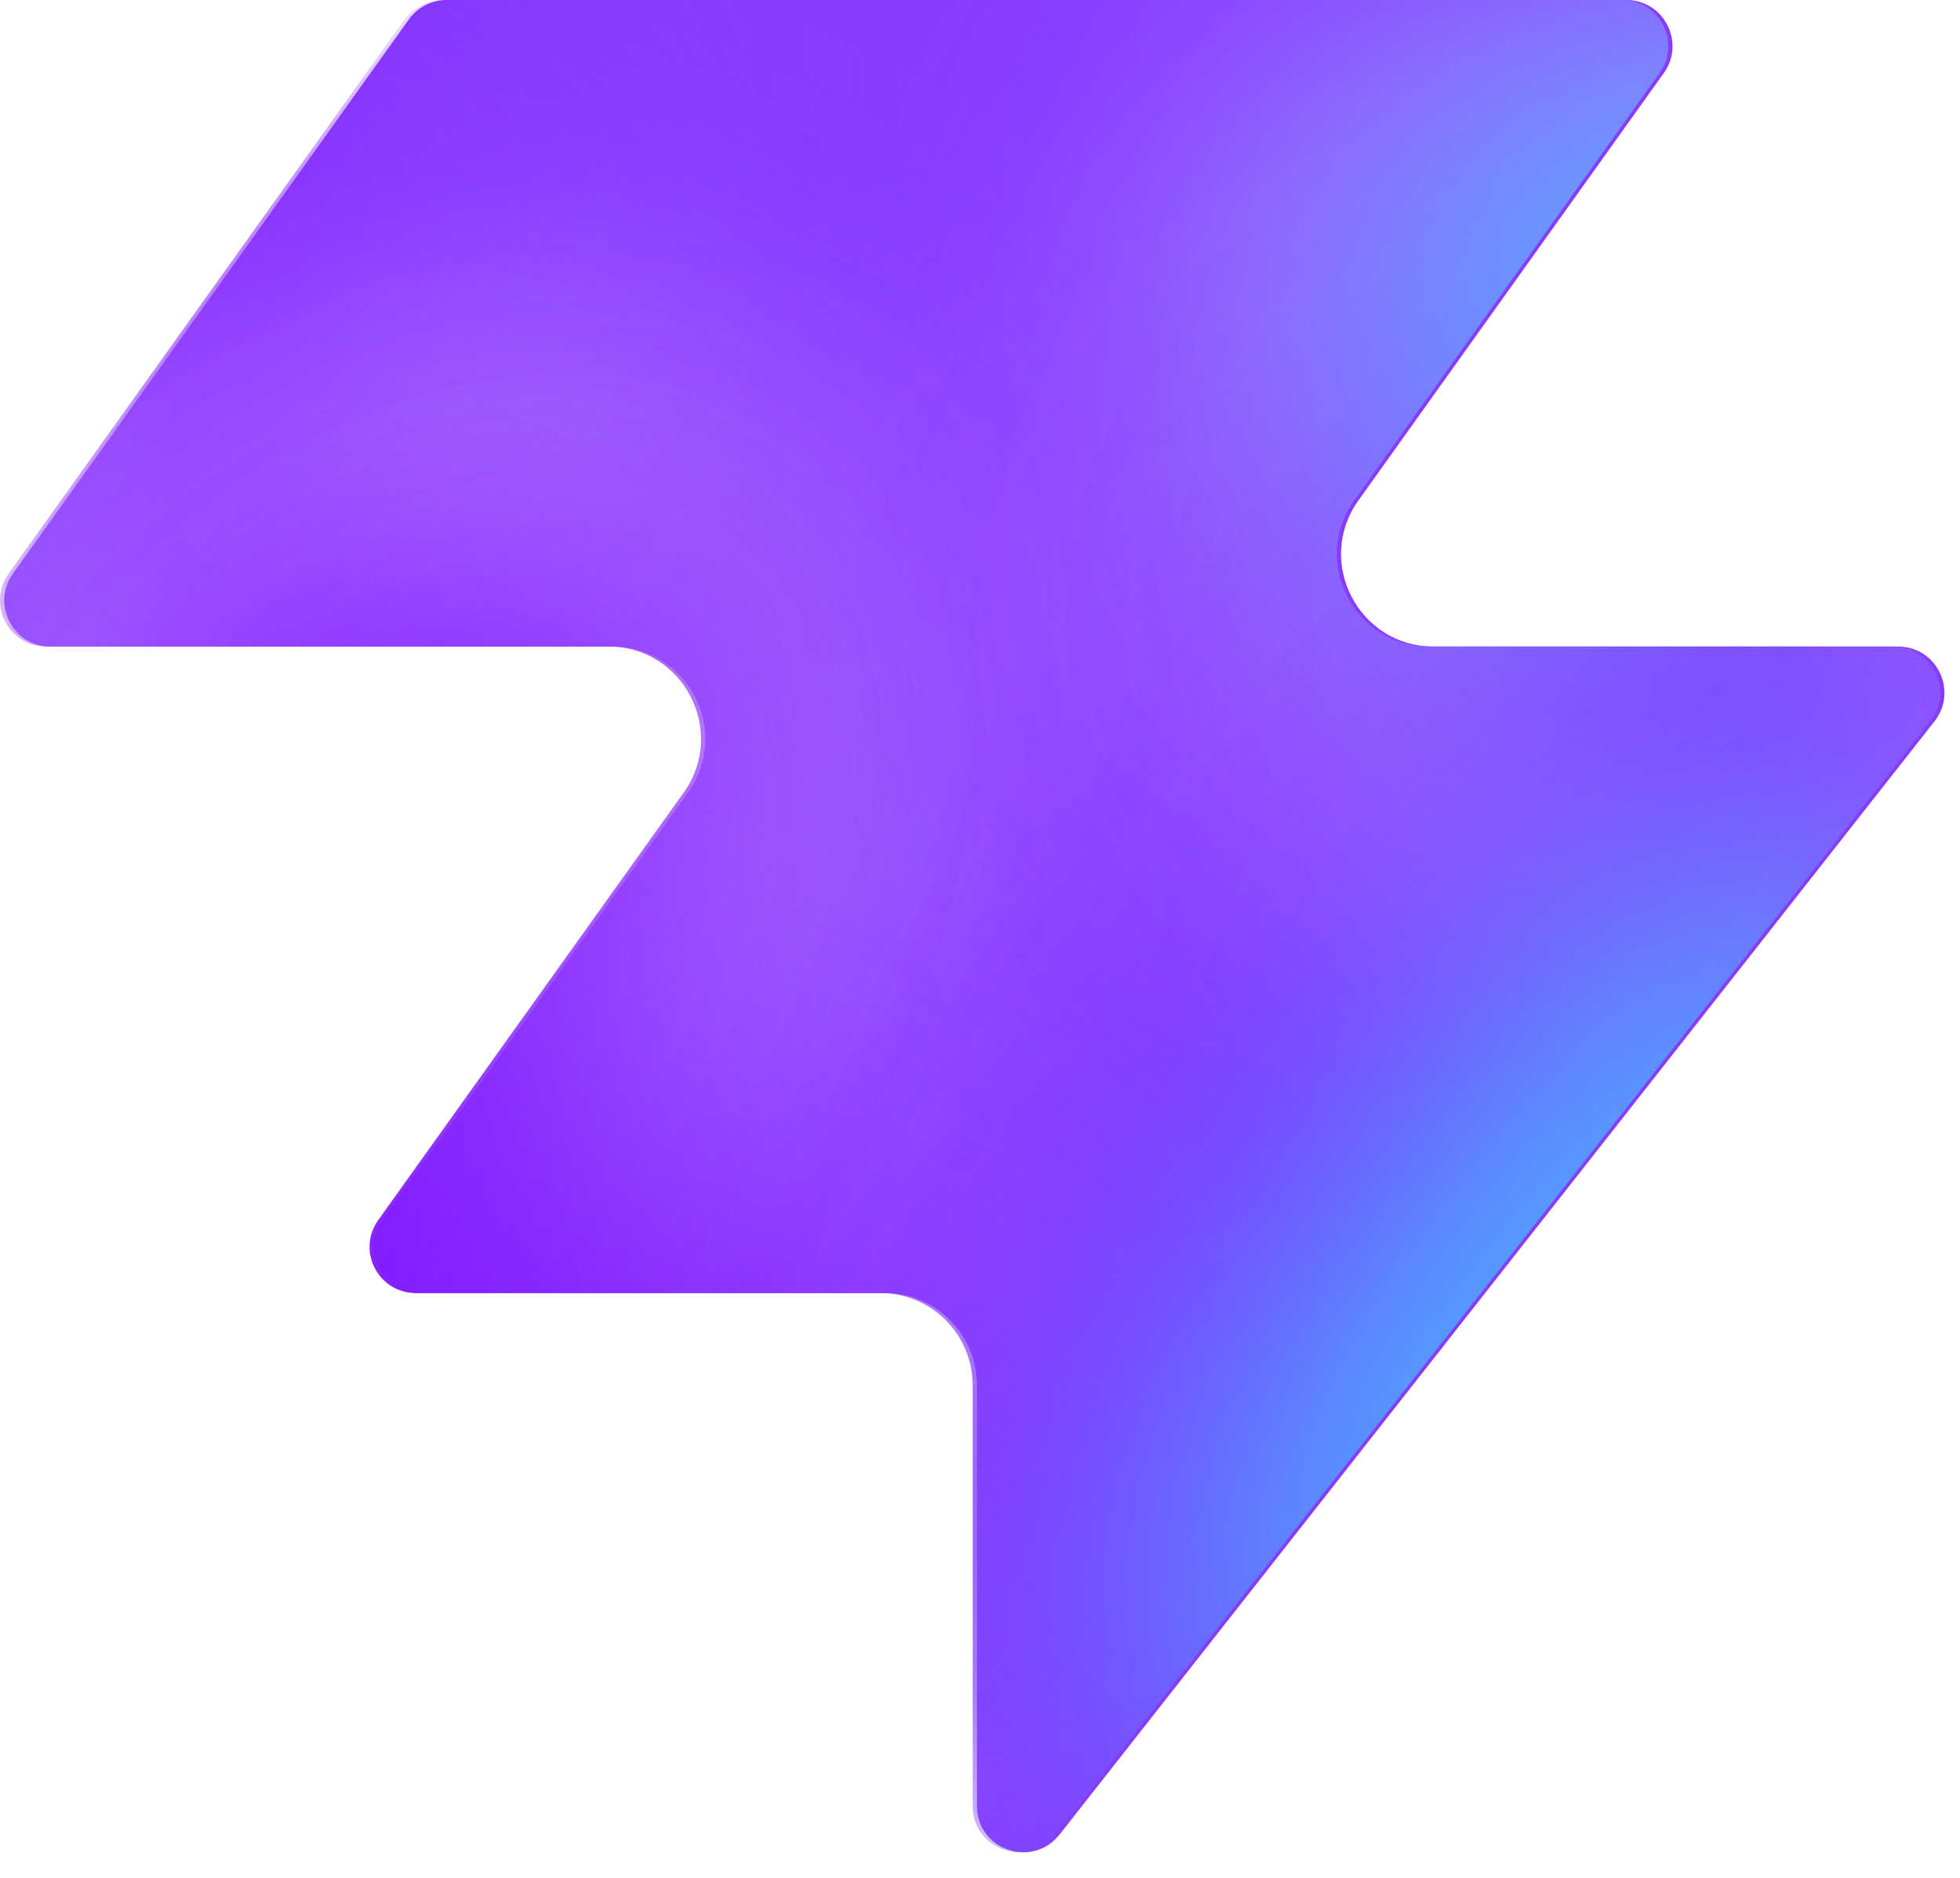
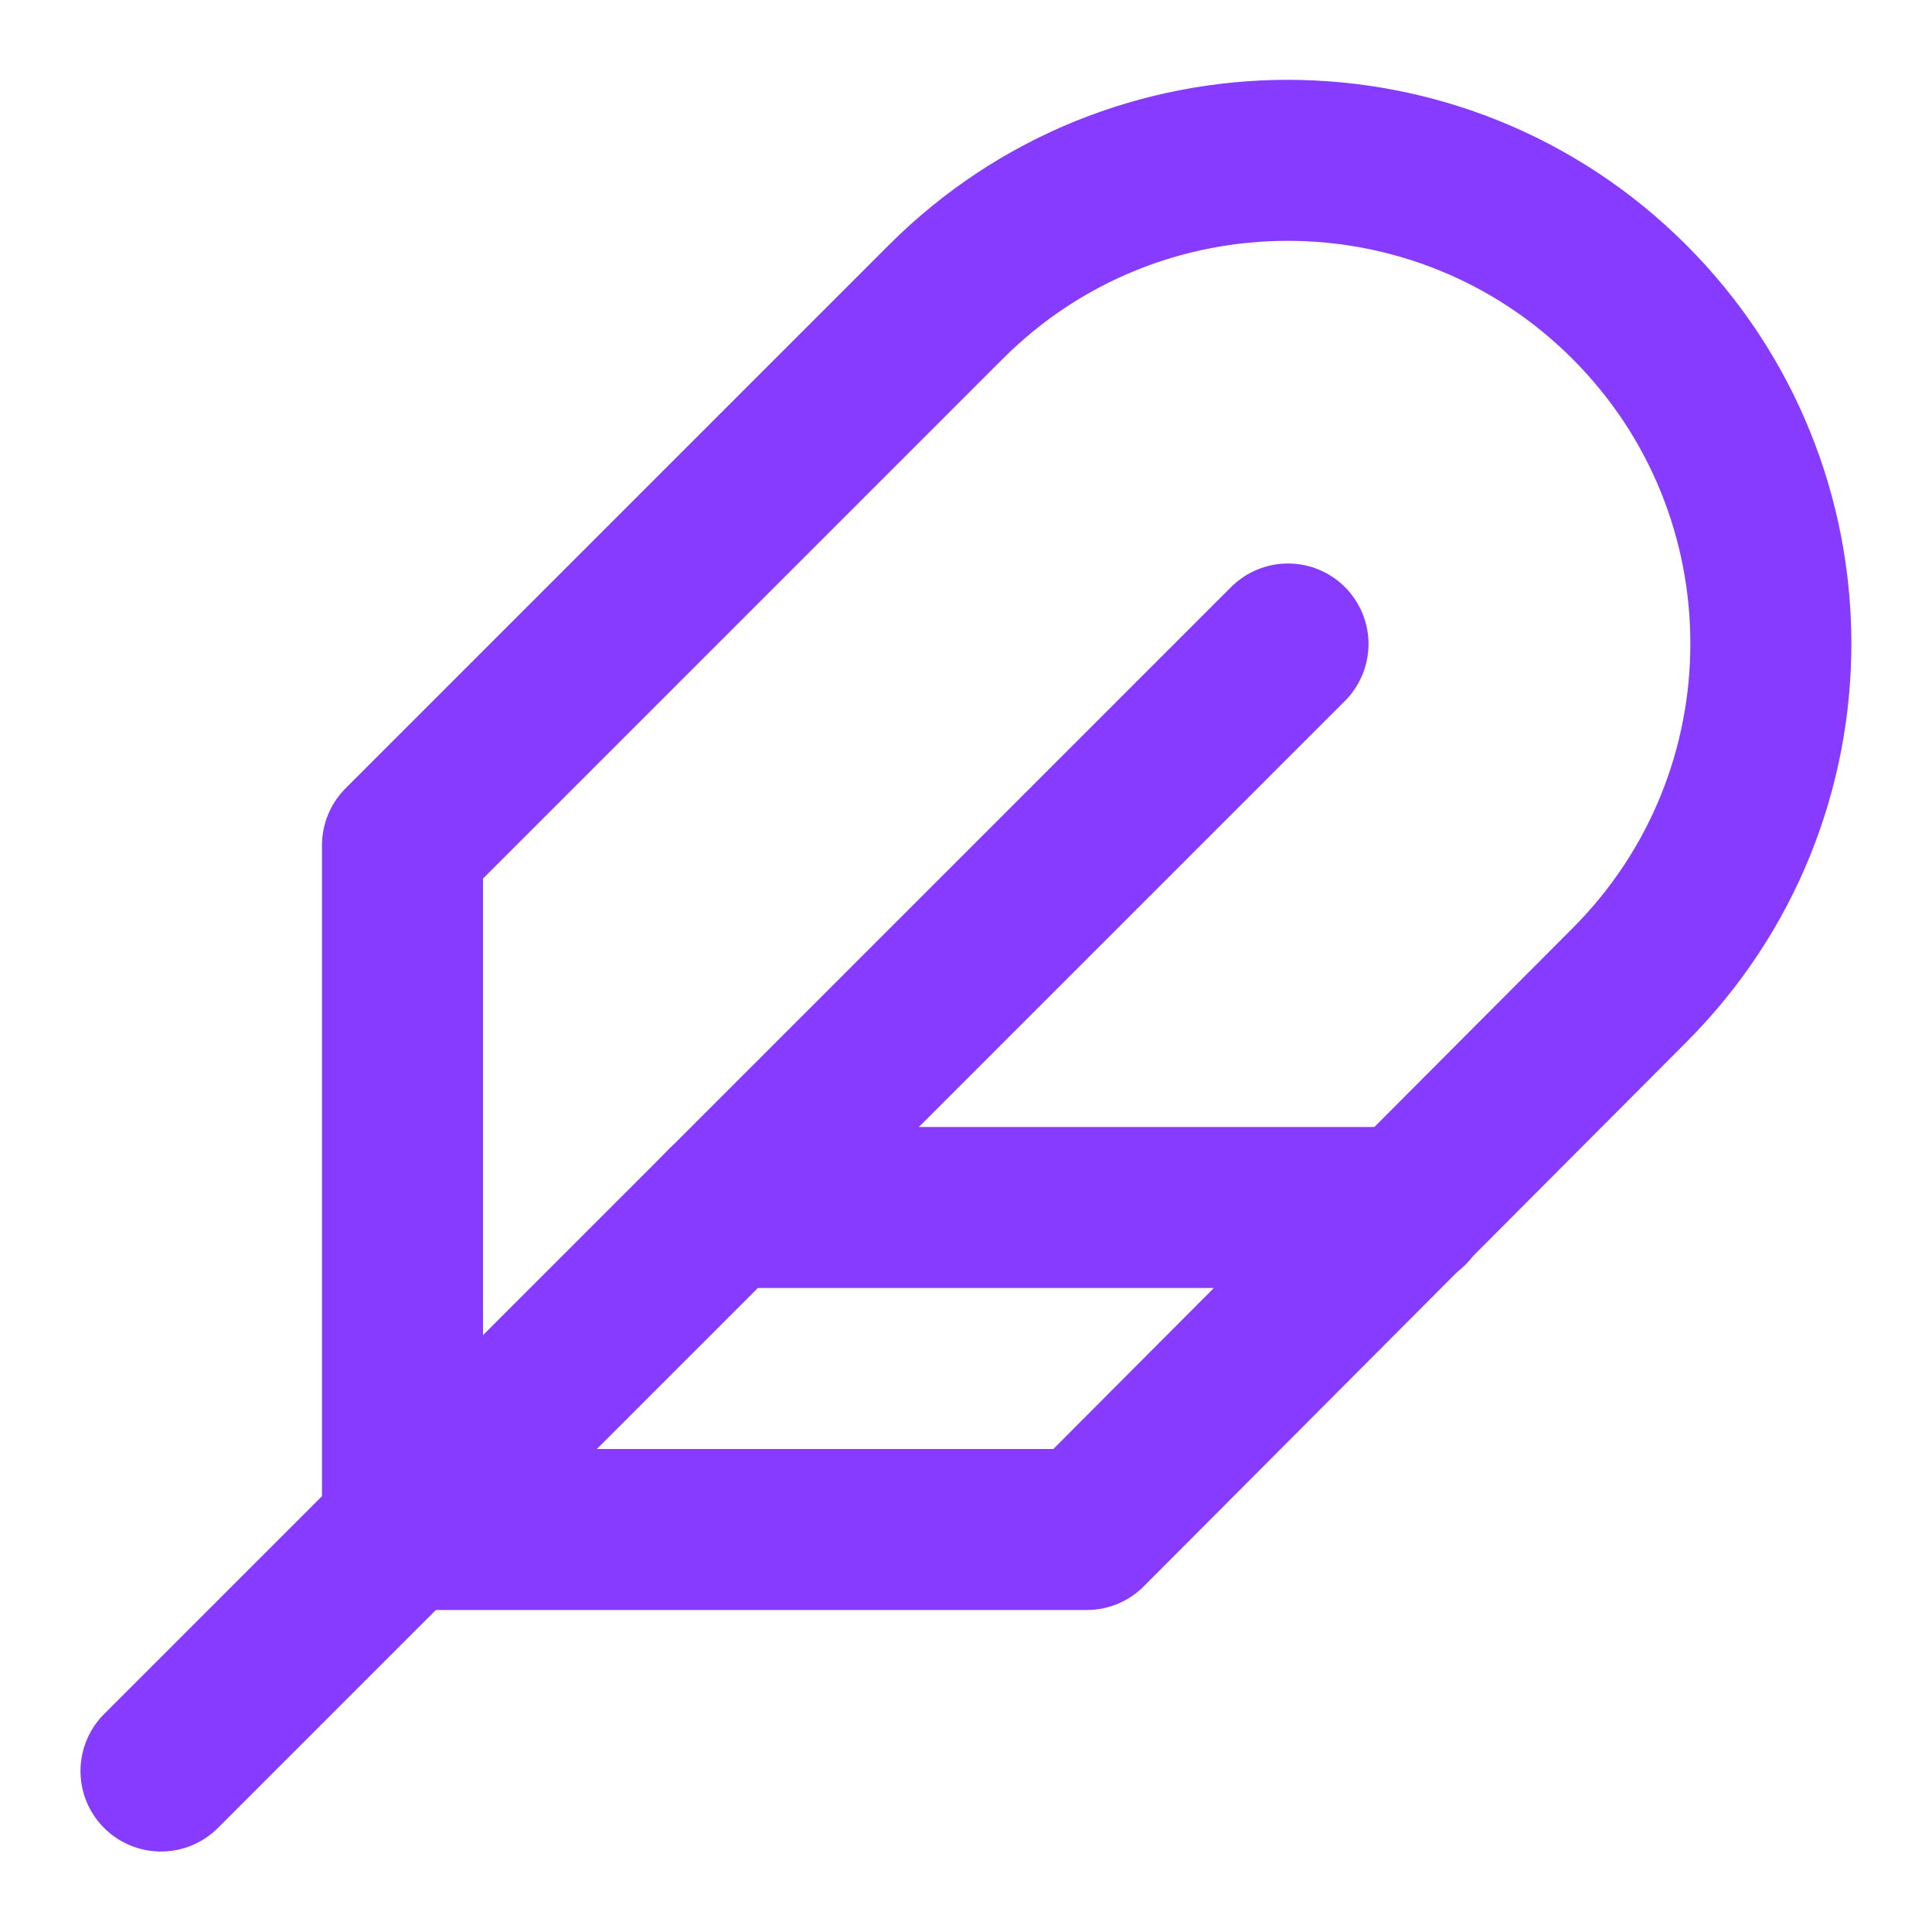
- <svg xmlns="http://www.w3.org/2000/svg" width="48" height="46" fill="none" viewBox="0 0 48 46">
-   <path fill="#863bff" d="M25.946 44.938c-.664.845-2.021.375-2.021-.698V33.937a2.26 2.26 0 0 0-2.262-2.262H10.287c-.92 0-1.456-1.04-.92-1.788l7.48-10.471c1.07-1.497 0-3.578-1.842-3.578H1.237c-.92 0-1.456-1.04-.92-1.788L10.013.474c.214-.297.556-.474.92-.474h28.894c.92 0 1.456 1.04.92 1.788l-7.48 10.471c-1.07 1.498 0 3.579 1.842 3.579h11.377c.943 0 1.473 1.088.89 1.83L25.947 44.94z" style="fill:#863bff;fill:color(display-p3 .525 .23 1);fill-opacity:1" />
-   <mask id="a" width="48" height="46" x="0" y="0" maskUnits="userSpaceOnUse" style="mask-type:alpha">
-     <path fill="#000" d="M25.842 44.938c-.664.844-2.021.375-2.021-.698V33.937a2.26 2.26 0 0 0-2.262-2.262H10.183c-.92 0-1.456-1.04-.92-1.788l7.48-10.471c1.07-1.498 0-3.579-1.842-3.579H1.133c-.92 0-1.456-1.04-.92-1.787L9.91.473c.214-.297.556-.474.92-.474h28.894c.92 0 1.456 1.04.92 1.788l-7.48 10.471c-1.07 1.498 0 3.578 1.842 3.578h11.377c.943 0 1.473 1.088.89 1.832L25.843 44.94z" style="fill:#000;fill-opacity:1" />
-   </mask>
-   <g mask="url(#a)">
-     <g filter="url(#b)">
-       <ellipse cx="5.508" cy="14.704" fill="#ede6ff" rx="5.508" ry="14.704" style="fill:#ede6ff;fill:color(display-p3 .927 .903 1);fill-opacity:1" transform="matrix(.00324 1 1 -.00324 -4.47 31.516)" />
-     </g>
-     <g filter="url(#c)">
-       <ellipse cx="10.399" cy="29.851" fill="#ede6ff" rx="10.399" ry="29.851" style="fill:#ede6ff;fill:color(display-p3 .927 .903 1);fill-opacity:1" transform="matrix(.00324 1 1 -.00324 -39.328 7.883)" />
-     </g>
-     <g filter="url(#d)">
-       <ellipse cx="5.508" cy="30.487" fill="#7e14ff" rx="5.508" ry="30.487" style="fill:#7e14ff;fill:color(display-p3 .492 .077 1);fill-opacity:1" transform="rotate(89.814 -25.913 -14.639)scale(1 -1)" />
-     </g>
-     <g filter="url(#e)">
-       <ellipse cx="5.508" cy="30.599" fill="#7e14ff" rx="5.508" ry="30.599" style="fill:#7e14ff;fill:color(display-p3 .492 .077 1);fill-opacity:1" transform="rotate(89.814 -32.644 -3.334)scale(1 -1)" />
-     </g>
-     <g filter="url(#f)">
-       <ellipse cx="5.508" cy="30.599" fill="#7e14ff" rx="5.508" ry="30.599" style="fill:#7e14ff;fill:color(display-p3 .492 .077 1);fill-opacity:1" transform="matrix(.00324 1 1 -.00324 -34.34 30.47)" />
-     </g>
-     <g filter="url(#g)">
-       <ellipse cx="14.072" cy="22.078" fill="#ede6ff" rx="14.072" ry="22.078" style="fill:#ede6ff;fill:color(display-p3 .927 .903 1);fill-opacity:1" transform="rotate(93.35 24.506 48.493)scale(-1 1)" />
-     </g>
-     <g filter="url(#h)">
-       <ellipse cx="3.47" cy="21.501" fill="#7e14ff" rx="3.47" ry="21.501" style="fill:#7e14ff;fill:color(display-p3 .492 .077 1);fill-opacity:1" transform="rotate(89.009 28.708 47.59)scale(-1 1)" />
-     </g>
-     <g filter="url(#i)">
-       <ellipse cx="3.47" cy="21.501" fill="#7e14ff" rx="3.47" ry="21.501" style="fill:#7e14ff;fill:color(display-p3 .492 .077 1);fill-opacity:1" transform="rotate(89.009 28.708 47.59)scale(-1 1)" />
-     </g>
-     <g filter="url(#j)">
-       <ellipse cx=".387" cy="8.972" fill="#7e14ff" rx="4.407" ry="29.108" style="fill:#7e14ff;fill:color(display-p3 .492 .077 1);fill-opacity:1" transform="rotate(39.51 .387 8.972)" />
-     </g>
-     <g filter="url(#k)">
-       <ellipse cx="47.523" cy="-6.092" fill="#7e14ff" rx="4.407" ry="29.108" style="fill:#7e14ff;fill:color(display-p3 .492 .077 1);fill-opacity:1" transform="rotate(37.892 47.523 -6.092)" />
-     </g>
-     <g filter="url(#l)">
-       <ellipse cx="41.412" cy="6.333" fill="#47bfff" rx="5.971" ry="9.665" style="fill:#47bfff;fill:color(display-p3 .28 .748 1);fill-opacity:1" transform="rotate(37.892 41.412 6.333)" />
-     </g>
-     <g filter="url(#m)">
-       <ellipse cx="-1.879" cy="38.332" fill="#7e14ff" rx="4.407" ry="29.108" style="fill:#7e14ff;fill:color(display-p3 .492 .077 1);fill-opacity:1" transform="rotate(37.892 -1.88 38.332)" />
-     </g>
-     <g filter="url(#n)">
-       <ellipse cx="-1.879" cy="38.332" fill="#7e14ff" rx="4.407" ry="29.108" style="fill:#7e14ff;fill:color(display-p3 .492 .077 1);fill-opacity:1" transform="rotate(37.892 -1.88 38.332)" />
-     </g>
-     <g filter="url(#o)">
-       <ellipse cx="35.651" cy="29.907" fill="#7e14ff" rx="4.407" ry="29.108" style="fill:#7e14ff;fill:color(display-p3 .492 .077 1);fill-opacity:1" transform="rotate(37.892 35.651 29.907)" />
-     </g>
-     <g filter="url(#p)">
-       <ellipse cx="38.418" cy="32.4" fill="#47bfff" rx="5.971" ry="15.297" style="fill:#47bfff;fill:color(display-p3 .28 .748 1);fill-opacity:1" transform="rotate(37.892 38.418 32.4)" />
-     </g>
-   </g>
-   <defs>
-     <filter id="b" width="60.045" height="41.654" x="-19.77" y="16.149" color-interpolation-filters="sRGB" filterUnits="userSpaceOnUse">
-       <feFlood flood-opacity="0" result="BackgroundImageFix" />
-       <feBlend in="SourceGraphic" in2="BackgroundImageFix" result="shape" />
-       <feGaussianBlur result="effect1_foregroundBlur_2002_17158" stdDeviation="7.659" />
-     </filter>
-     <filter id="c" width="90.34" height="51.437" x="-54.613" y="-7.533" color-interpolation-filters="sRGB" filterUnits="userSpaceOnUse">
-       <feFlood flood-opacity="0" result="BackgroundImageFix" />
-       <feBlend in="SourceGraphic" in2="BackgroundImageFix" result="shape" />
-       <feGaussianBlur result="effect1_foregroundBlur_2002_17158" stdDeviation="7.659" />
-     </filter>
-     <filter id="d" width="79.355" height="29.4" x="-49.64" y="2.03" color-interpolation-filters="sRGB" filterUnits="userSpaceOnUse">
-       <feFlood flood-opacity="0" result="BackgroundImageFix" />
-       <feBlend in="SourceGraphic" in2="BackgroundImageFix" result="shape" />
-       <feGaussianBlur result="effect1_foregroundBlur_2002_17158" stdDeviation="4.596" />
-     </filter>
-     <filter id="e" width="79.579" height="29.4" x="-45.045" y="20.029" color-interpolation-filters="sRGB" filterUnits="userSpaceOnUse">
-       <feFlood flood-opacity="0" result="BackgroundImageFix" />
-       <feBlend in="SourceGraphic" in2="BackgroundImageFix" result="shape" />
-       <feGaussianBlur result="effect1_foregroundBlur_2002_17158" stdDeviation="4.596" />
-     </filter>
-     <filter id="f" width="79.579" height="29.4" x="-43.513" y="21.178" color-interpolation-filters="sRGB" filterUnits="userSpaceOnUse">
-       <feFlood flood-opacity="0" result="BackgroundImageFix" />
-       <feBlend in="SourceGraphic" in2="BackgroundImageFix" result="shape" />
-       <feGaussianBlur result="effect1_foregroundBlur_2002_17158" stdDeviation="4.596" />
-     </filter>
-     <filter id="g" width="74.749" height="58.852" x="15.756" y="-17.901" color-interpolation-filters="sRGB" filterUnits="userSpaceOnUse">
-       <feFlood flood-opacity="0" result="BackgroundImageFix" />
-       <feBlend in="SourceGraphic" in2="BackgroundImageFix" result="shape" />
-       <feGaussianBlur result="effect1_foregroundBlur_2002_17158" stdDeviation="7.659" />
-     </filter>
-     <filter id="h" width="61.377" height="25.362" x="23.548" y="2.284" color-interpolation-filters="sRGB" filterUnits="userSpaceOnUse">
-       <feFlood flood-opacity="0" result="BackgroundImageFix" />
-       <feBlend in="SourceGraphic" in2="BackgroundImageFix" result="shape" />
-       <feGaussianBlur result="effect1_foregroundBlur_2002_17158" stdDeviation="4.596" />
-     </filter>
-     <filter id="i" width="61.377" height="25.362" x="23.548" y="2.284" color-interpolation-filters="sRGB" filterUnits="userSpaceOnUse">
-       <feFlood flood-opacity="0" result="BackgroundImageFix" />
-       <feBlend in="SourceGraphic" in2="BackgroundImageFix" result="shape" />
-       <feGaussianBlur result="effect1_foregroundBlur_2002_17158" stdDeviation="4.596" />
-     </filter>
-     <filter id="j" width="56.045" height="63.649" x="-27.636" y="-22.853" color-interpolation-filters="sRGB" filterUnits="userSpaceOnUse">
-       <feFlood flood-opacity="0" result="BackgroundImageFix" />
-       <feBlend in="SourceGraphic" in2="BackgroundImageFix" result="shape" />
-       <feGaussianBlur result="effect1_foregroundBlur_2002_17158" stdDeviation="4.596" />
-     </filter>
-     <filter id="k" width="54.814" height="64.646" x="20.116" y="-38.415" color-interpolation-filters="sRGB" filterUnits="userSpaceOnUse">
-       <feFlood flood-opacity="0" result="BackgroundImageFix" />
-       <feBlend in="SourceGraphic" in2="BackgroundImageFix" result="shape" />
-       <feGaussianBlur result="effect1_foregroundBlur_2002_17158" stdDeviation="4.596" />
-     </filter>
-     <filter id="l" width="33.541" height="35.313" x="24.641" y="-11.323" color-interpolation-filters="sRGB" filterUnits="userSpaceOnUse">
-       <feFlood flood-opacity="0" result="BackgroundImageFix" />
-       <feBlend in="SourceGraphic" in2="BackgroundImageFix" result="shape" />
-       <feGaussianBlur result="effect1_foregroundBlur_2002_17158" stdDeviation="4.596" />
-     </filter>
-     <filter id="m" width="54.814" height="64.646" x="-29.286" y="6.009" color-interpolation-filters="sRGB" filterUnits="userSpaceOnUse">
-       <feFlood flood-opacity="0" result="BackgroundImageFix" />
-       <feBlend in="SourceGraphic" in2="BackgroundImageFix" result="shape" />
-       <feGaussianBlur result="effect1_foregroundBlur_2002_17158" stdDeviation="4.596" />
-     </filter>
-     <filter id="n" width="54.814" height="64.646" x="-29.286" y="6.009" color-interpolation-filters="sRGB" filterUnits="userSpaceOnUse">
-       <feFlood flood-opacity="0" result="BackgroundImageFix" />
-       <feBlend in="SourceGraphic" in2="BackgroundImageFix" result="shape" />
-       <feGaussianBlur result="effect1_foregroundBlur_2002_17158" stdDeviation="4.596" />
-     </filter>
-     <filter id="o" width="54.814" height="64.646" x="8.244" y="-2.416" color-interpolation-filters="sRGB" filterUnits="userSpaceOnUse">
-       <feFlood flood-opacity="0" result="BackgroundImageFix" />
-       <feBlend in="SourceGraphic" in2="BackgroundImageFix" result="shape" />
-       <feGaussianBlur result="effect1_foregroundBlur_2002_17158" stdDeviation="4.596" />
-     </filter>
-     <filter id="p" width="39.409" height="43.623" x="18.713" y="10.588" color-interpolation-filters="sRGB" filterUnits="userSpaceOnUse">
-       <feFlood flood-opacity="0" result="BackgroundImageFix" />
-       <feBlend in="SourceGraphic" in2="BackgroundImageFix" result="shape" />
-       <feGaussianBlur result="effect1_foregroundBlur_2002_17158" stdDeviation="4.596" />
-     </filter>
-   </defs>
+ <svg xmlns="http://www.w3.org/2000/svg" width="48" height="48" viewBox="0 0 24 24" fill="none" stroke="#863bff" stroke-width="2" stroke-linecap="round" stroke-linejoin="round">
+   <path d="M20.24 12.24a6 6 0 0 0-8.49-8.49L5 10.5V19h8.5z" />
+   <line x1="16" y1="8" x2="2" y2="22" />
+   <line x1="17.5" y1="15" x2="9" y2="15" />
</svg>
